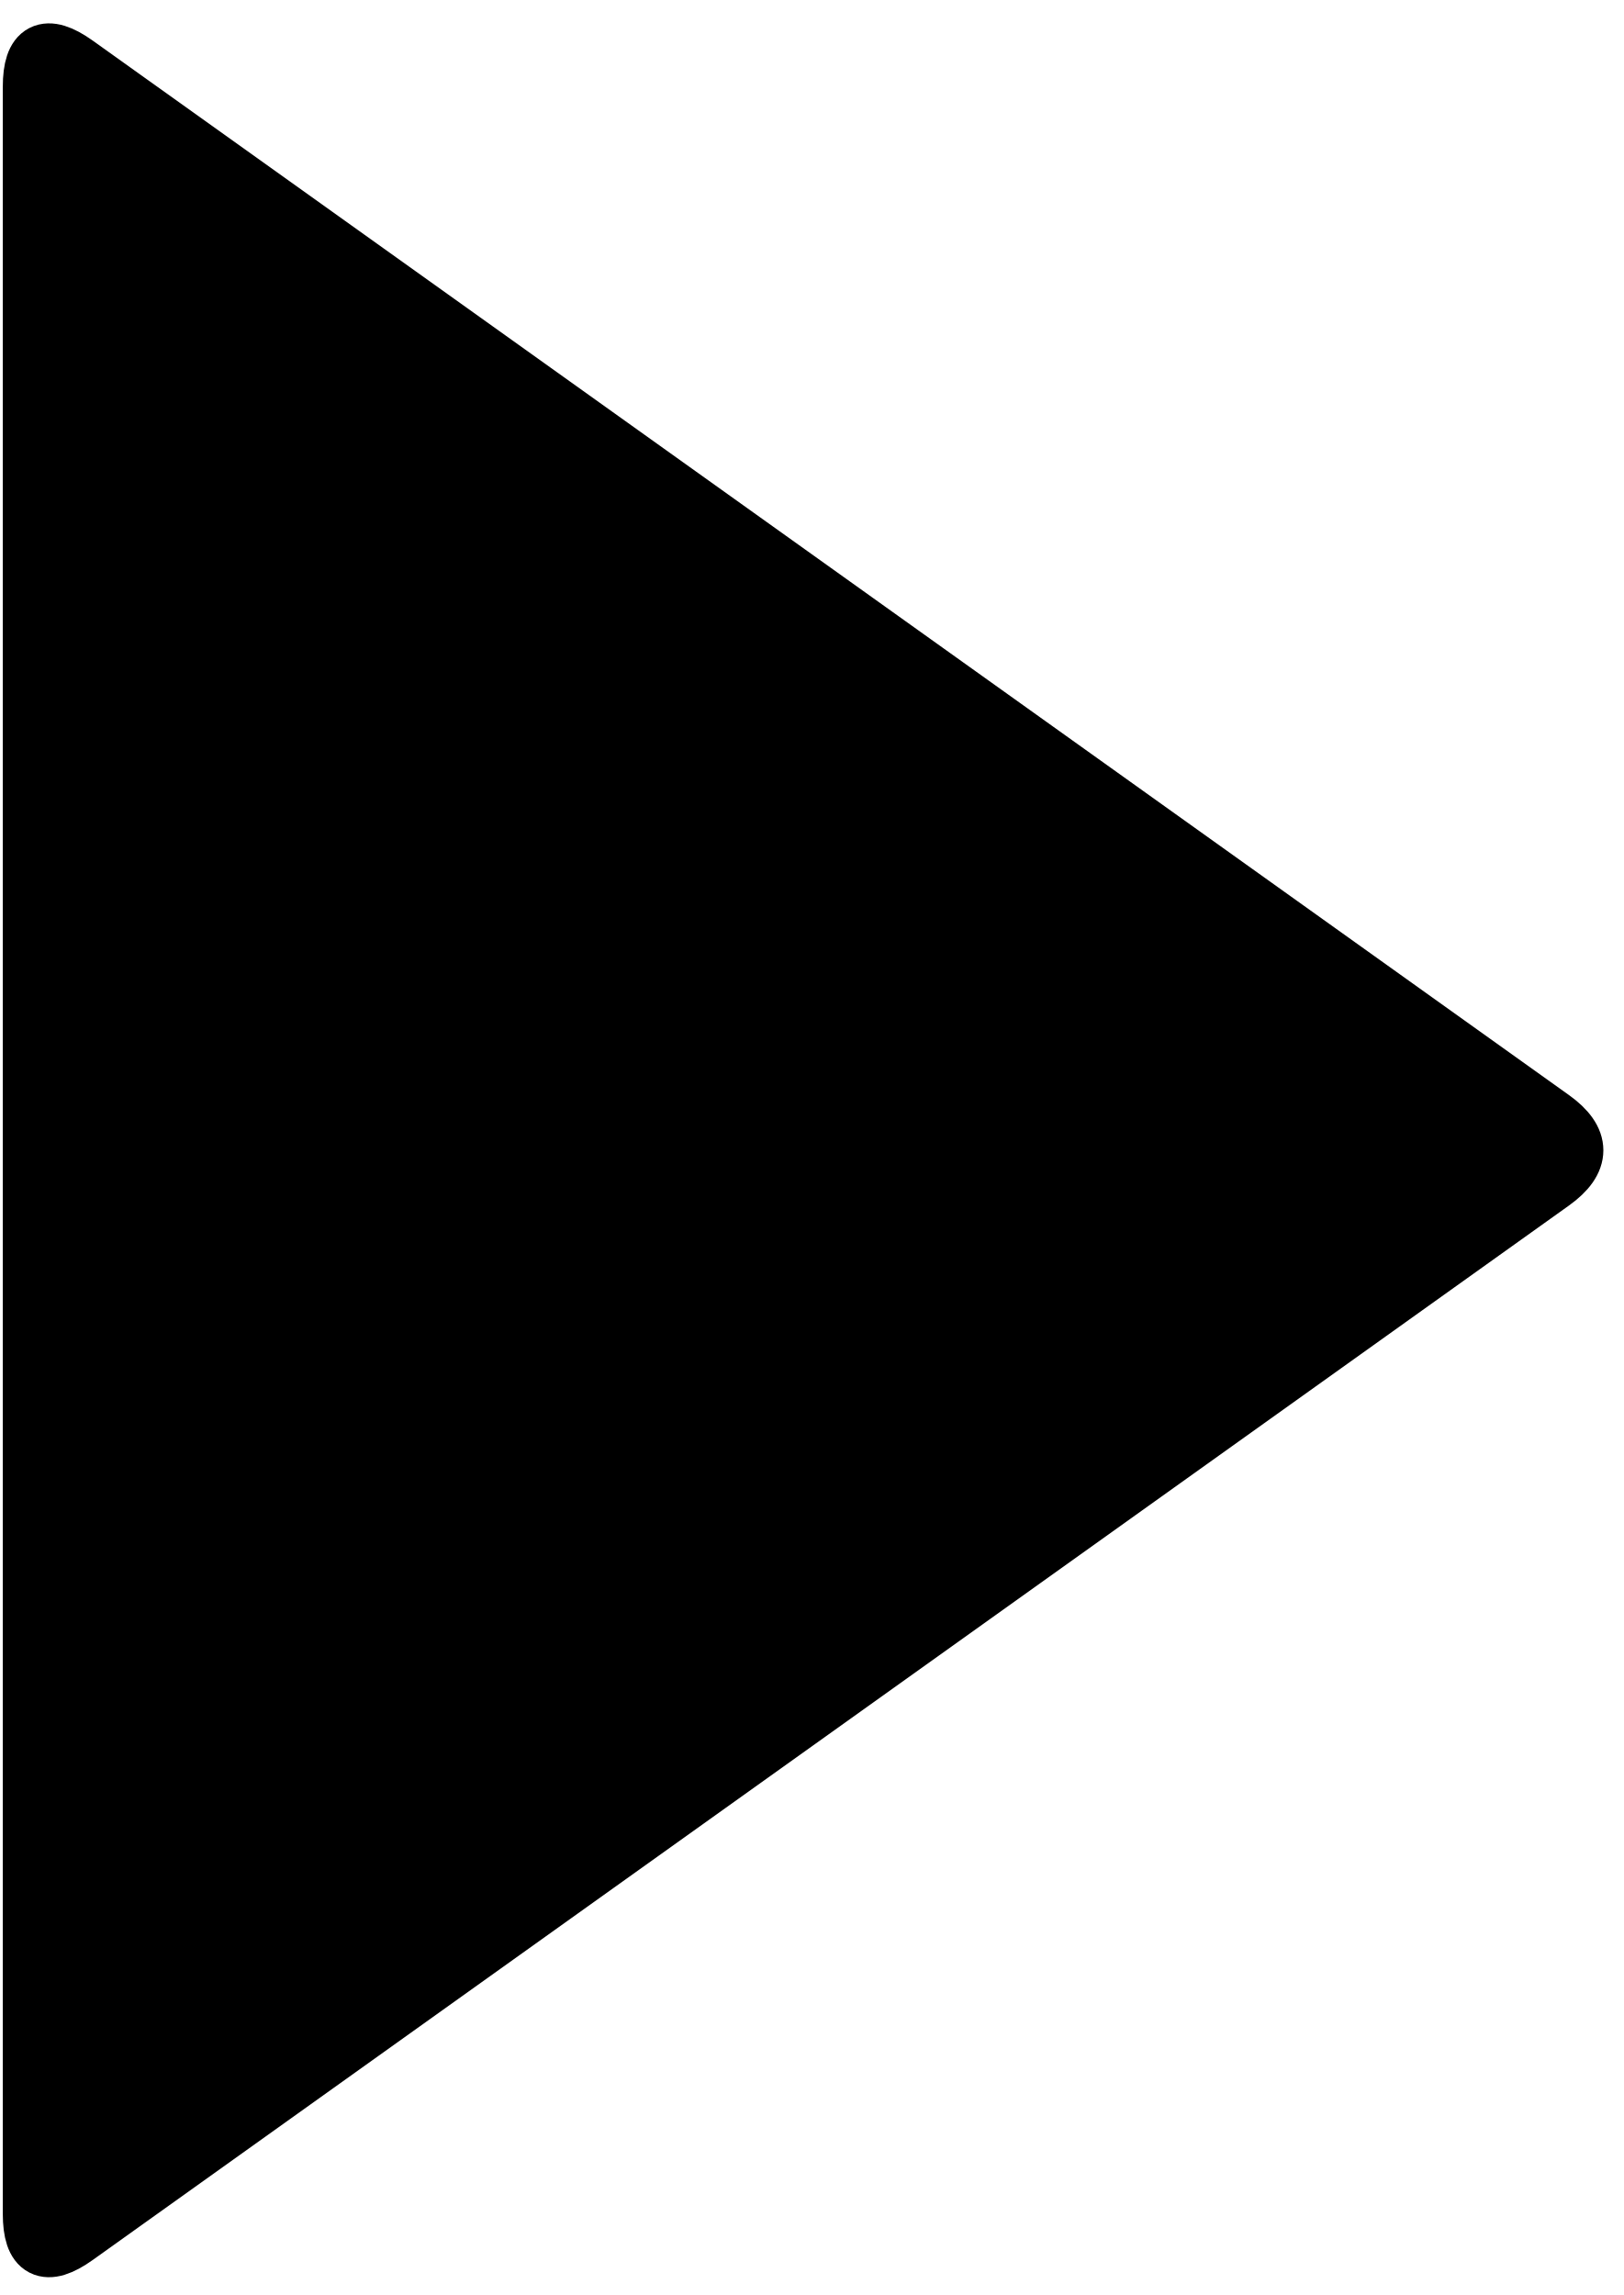
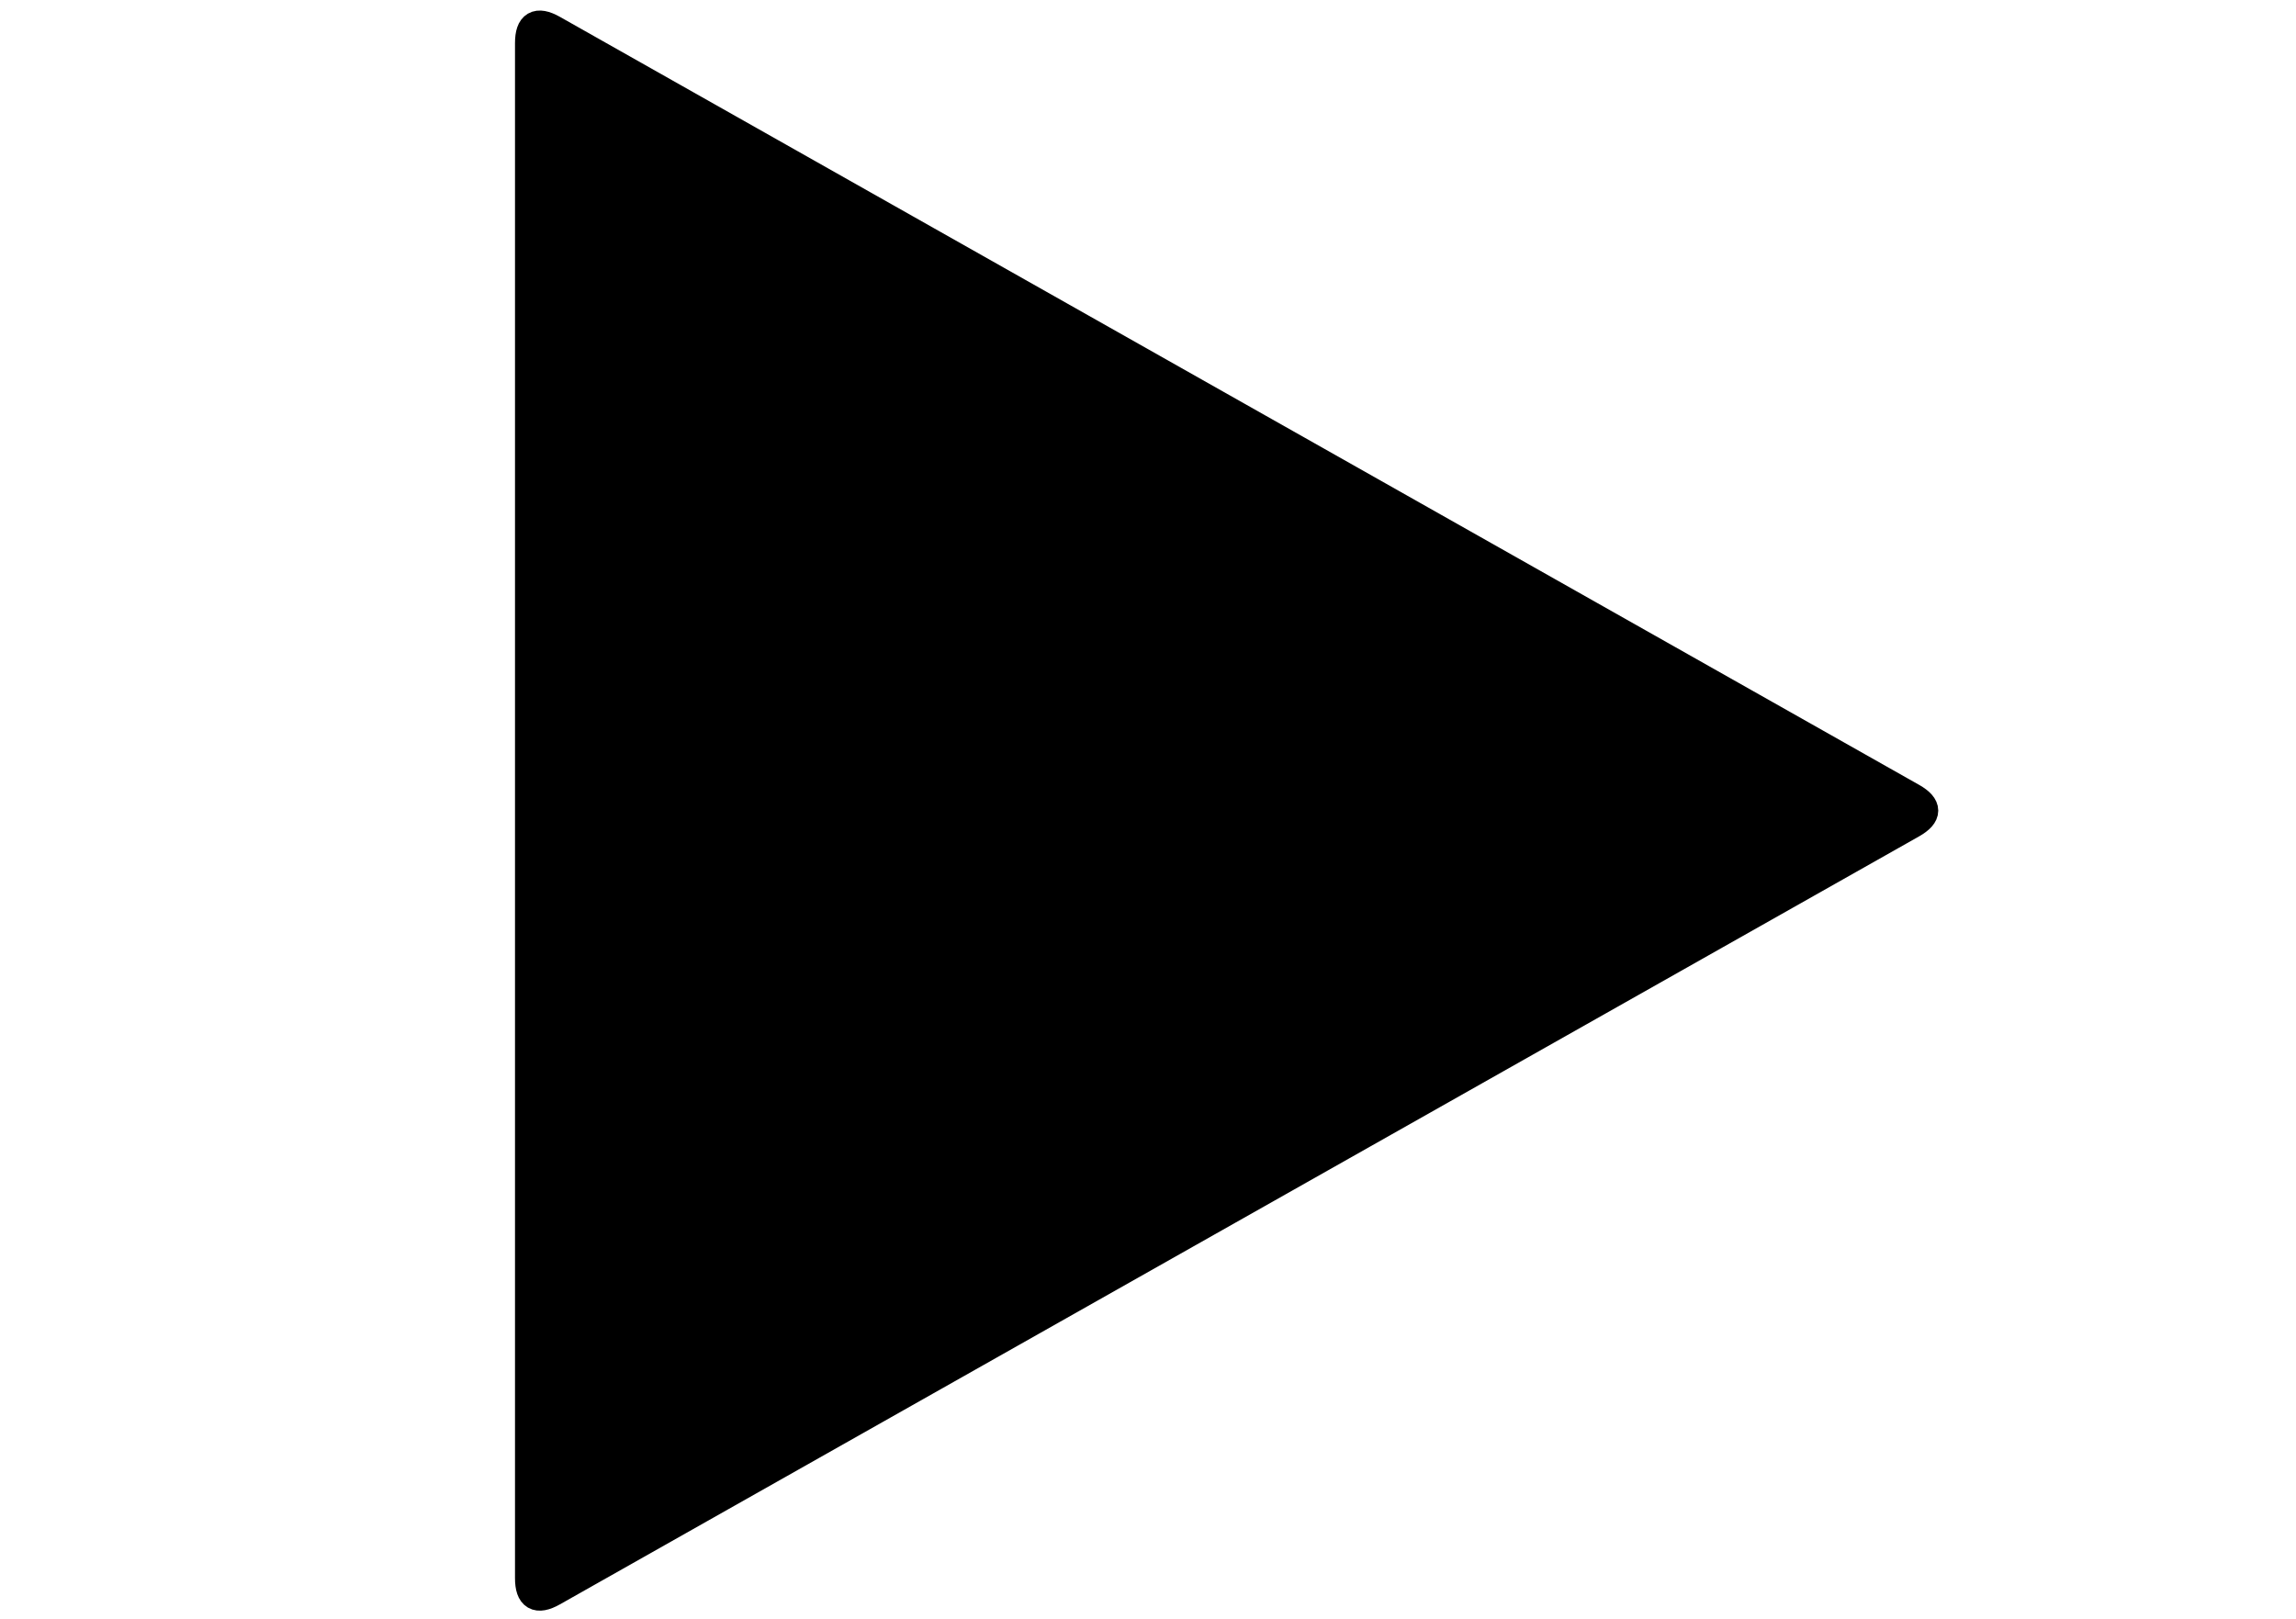
- <svg xmlns="http://www.w3.org/2000/svg" version="1.1" width="290px" height="410px" viewBox="-0.5 -0.5 290 410" content="&lt;mxfile host=&quot;Electron&quot; modified=&quot;2025-09-16T18:35:36.111Z&quot; agent=&quot;Mozilla/5.0 (Windows NT 10.0; Win64; x64) AppleWebKit/537.36 (KHTML, like Gecko) draw.io/22.0.3 Chrome/114.0.574.289 Electron/25.8.4 Safari/537.36&quot; etag=&quot;7pqluQmuy9DyVC5vHbno&quot; version=&quot;22.0.3&quot; type=&quot;device&quot;&gt;&lt;diagram id=&quot;_1GFWcWHk5RfhlX6THdc&quot; name=&quot;Page-1&quot;&gt;jZLBboMwDIafhuMkIGWl17JunSYOU7vtHBGXRAsYhTDonn6hGCiqKo0L9mc7iX/bY0nRvRheyRQFaC/0ReexJy8Mg020cr+enImwKB5IbpQgNoOD+gWCPtFGCagXiRZRW1UtYYZlCZldMG4Mtsu0E+rlrRXP4QYcMq5v6ZcSVg40Dtcz34PK5Xhz8LgZIgUfk6mTWnKB7RViO48lBtEOVtEloHv1Rl2Guuc70elhBkr7n4J92aXHY+B/bOO39DVJPtv3+iEaTvnhuqGG6bH2PCpgjeJl3nvbVioLh4pnfah1E3dM2kI7L3BmbQ1+TzK5CbKtwaYUICjhpLROUKO5nMz8y+c4PQKMhe5ud8Gkmds2wAKsObsUKgjXtGm0aCwmv52nFsY0Cnk1sZVPkNOm5NPZs5jOID1Hd57bJXa1/mz3Bw==&lt;/diagram&gt;&lt;/mxfile&gt;">
+ <svg xmlns="http://www.w3.org/2000/svg" version="1.1" width="827px" height="583px" viewBox="-0.5 -0.5 827 583" content="&lt;mxfile host=&quot;Electron&quot; modified=&quot;2025-10-15T17:19:40.680Z&quot; agent=&quot;Mozilla/5.0 (Windows NT 10.0; Win64; x64) AppleWebKit/537.36 (KHTML, like Gecko) draw.io/22.0.3 Chrome/114.0.574.289 Electron/25.8.4 Safari/537.36&quot; etag=&quot;WHf5CTPJNhQhKiVdnc7M&quot; version=&quot;22.0.3&quot; type=&quot;device&quot;&gt;&lt;diagram id=&quot;_1GFWcWHk5RfhlX6THdc&quot; name=&quot;Page-1&quot;&gt;jZJNb4MwDIZ/DcdJQFaVXWFdO009TO22c0RcEi1gFNIC+/ULjSmgatK44Dx2Pvy+DlhWdlvDa7lHATqIQ9EF7DmI4yhij+43kN6TdRJ7UBglqGgCB/UDBEOiZyWgWRRaRG1VvYQ5VhXkdsG4Mdguy06ol7fWvIA7cMi5vqdfSljpaRKvJ74DVUi6eZUwnyj5WEuNNJILbGeIbQKWGUTro7LLQA/ajbL4fS9/ZG/vMlDZ/2zYVd3+eIzCjzR5279m2Wf73jys/CkXrs/ULz3W9qMA1iheFcMqbaWycKh5PqRa57dj0pbarSIXNtbg900lZyBLDZ4rAYIKTkrrDDWa68ksvH6O37dC3V3AWOhmiFrbApZgTe9KxuwTyUxjRo21k2WrkCyTc7vWZBenMSluJ09SuoDUHJeTa9fcbPTZ5hc=&lt;/diagram&gt;&lt;/mxfile&gt;">
  <defs />
  <g>
-     <path d="M 5 205 L 5 15 Q 5 5 13.14 10.81 L 276.86 199.19 Q 285 205 276.86 210.81 L 13.14 399.19 Q 5 405 5 395 Z" fill="#000000" stroke="rgb(0, 0, 0)" stroke-width="10" stroke-miterlimit="10" pointer-events="all" />
+     <path d="M 190 291.5 L 190 15 Q 190 5 198.71 9.92 L 688.29 286.58 Q 697 291.5 688.29 296.42 L 198.71 573.08 Q 190 578 190 568 Z" fill="#000000" stroke="rgb(0, 0, 0)" stroke-width="10" stroke-miterlimit="10" pointer-events="all" />
  </g>
</svg>
